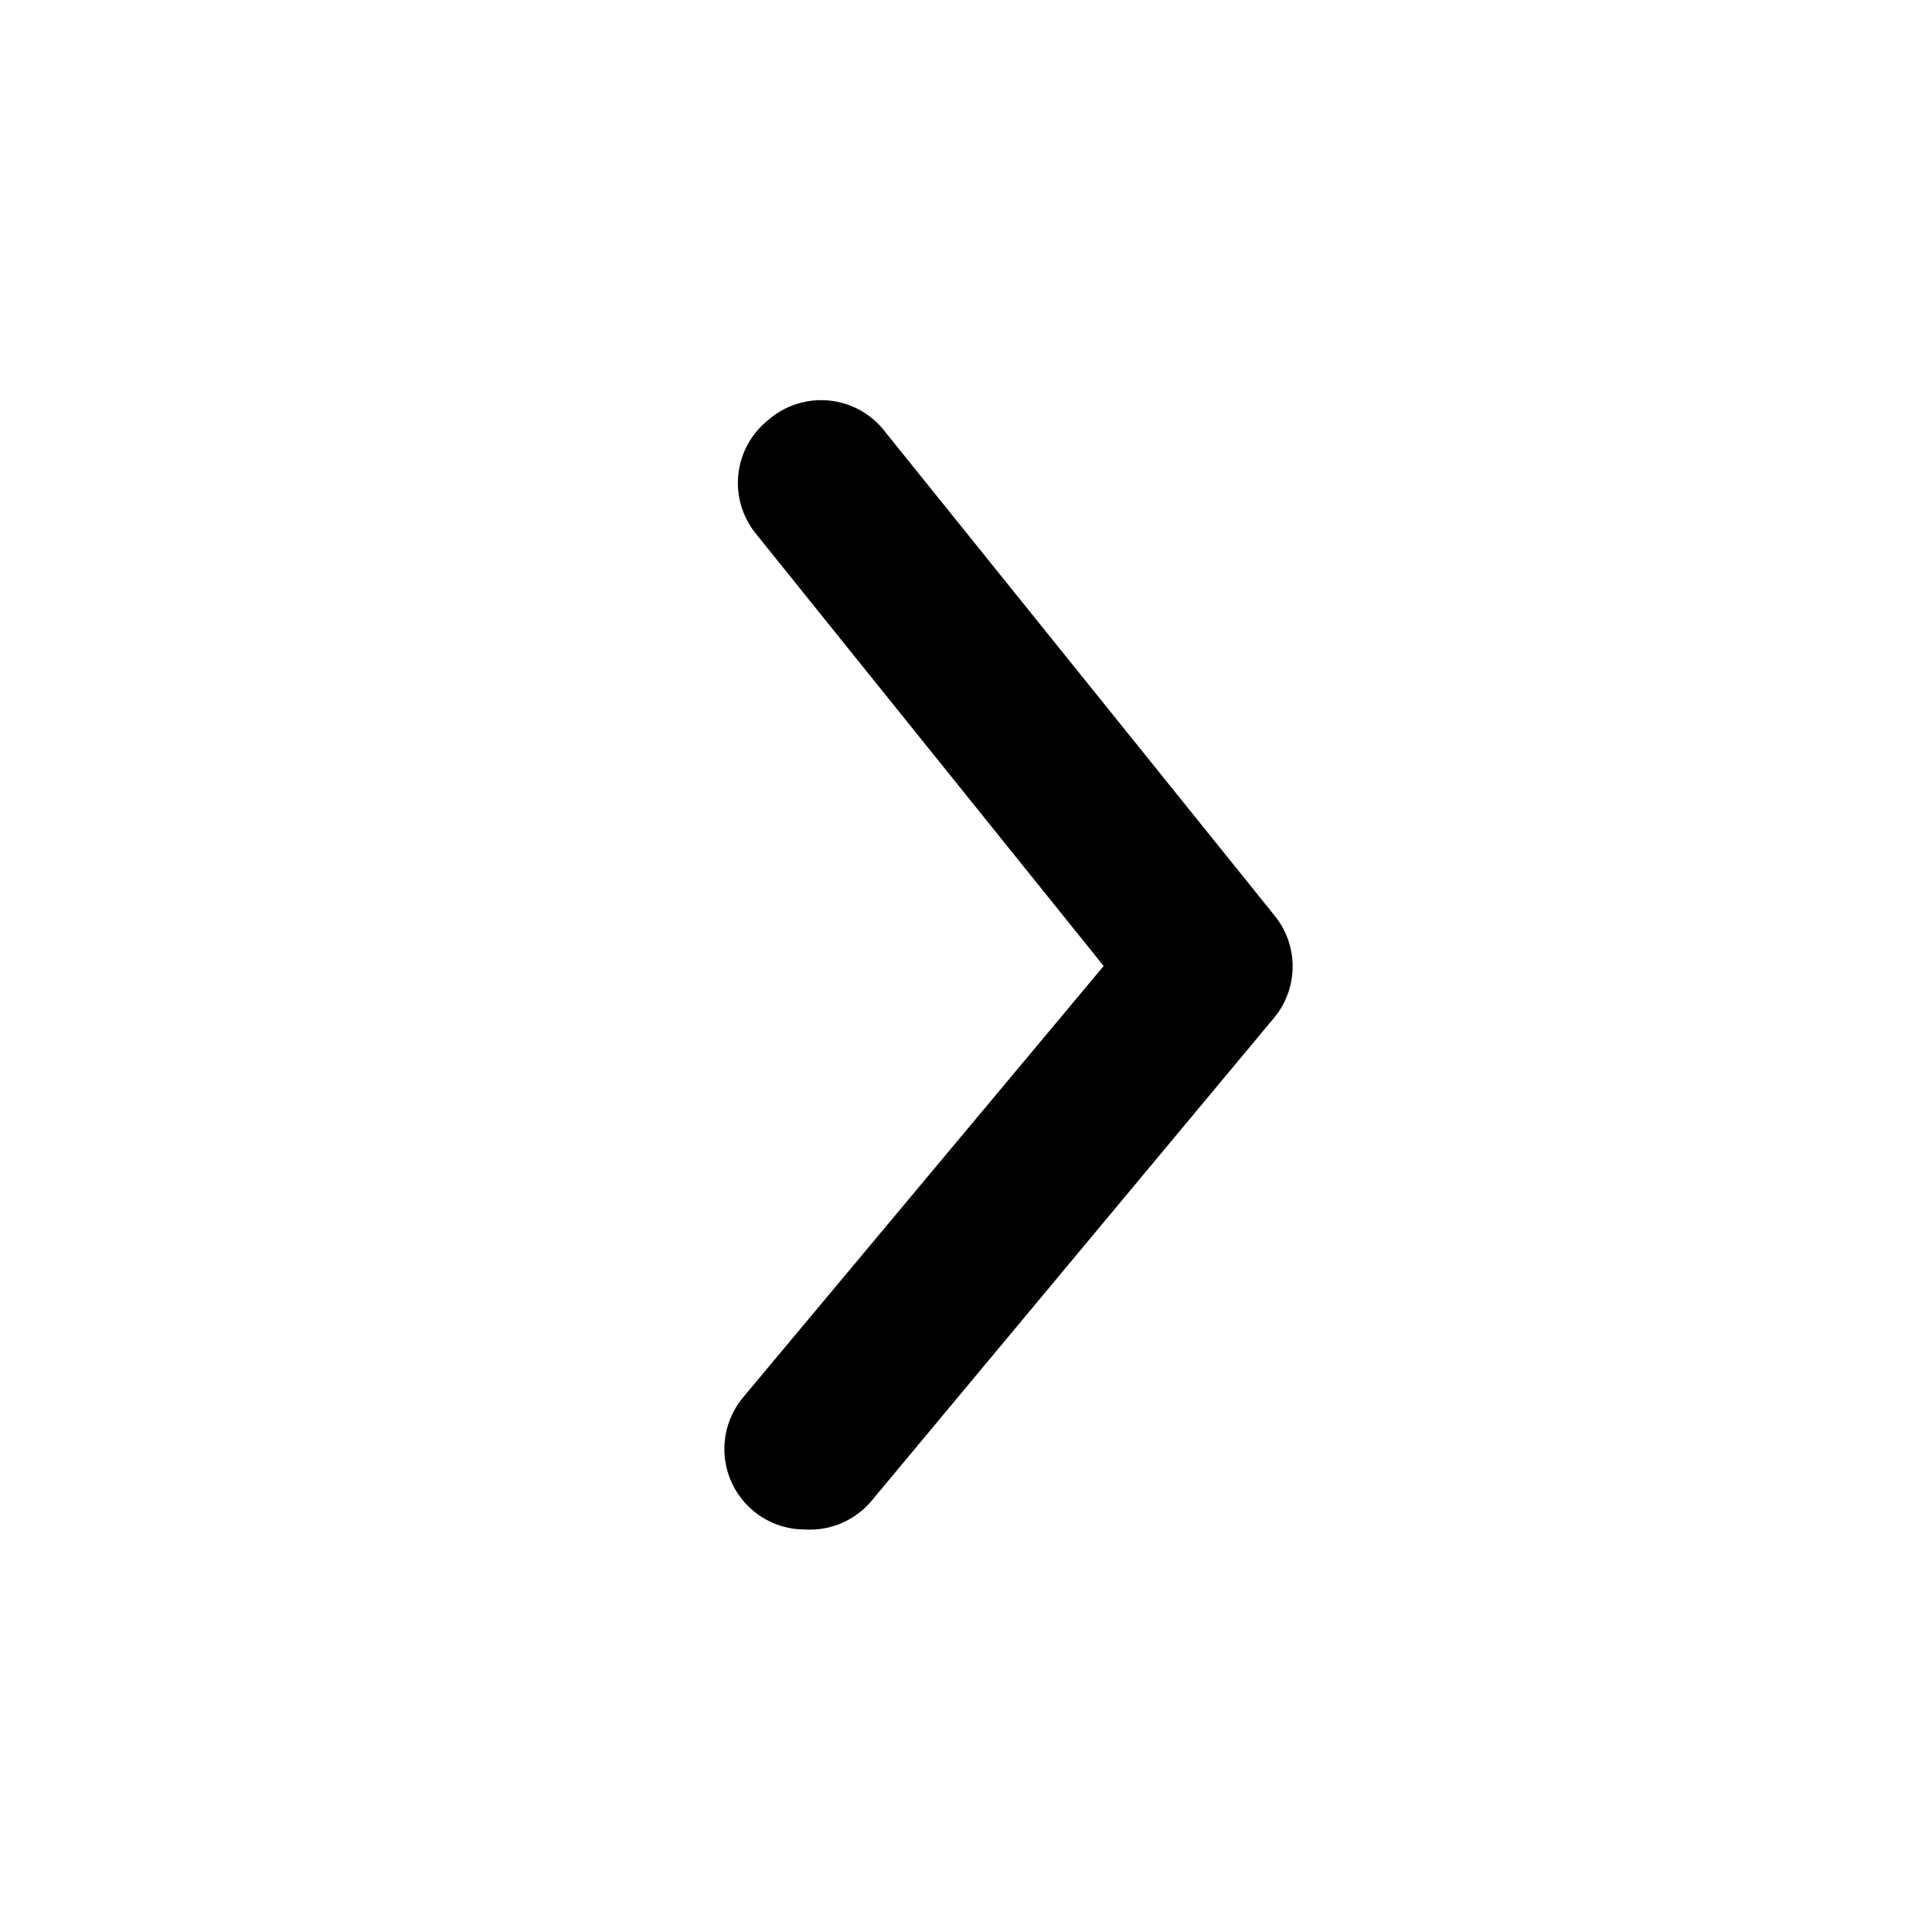
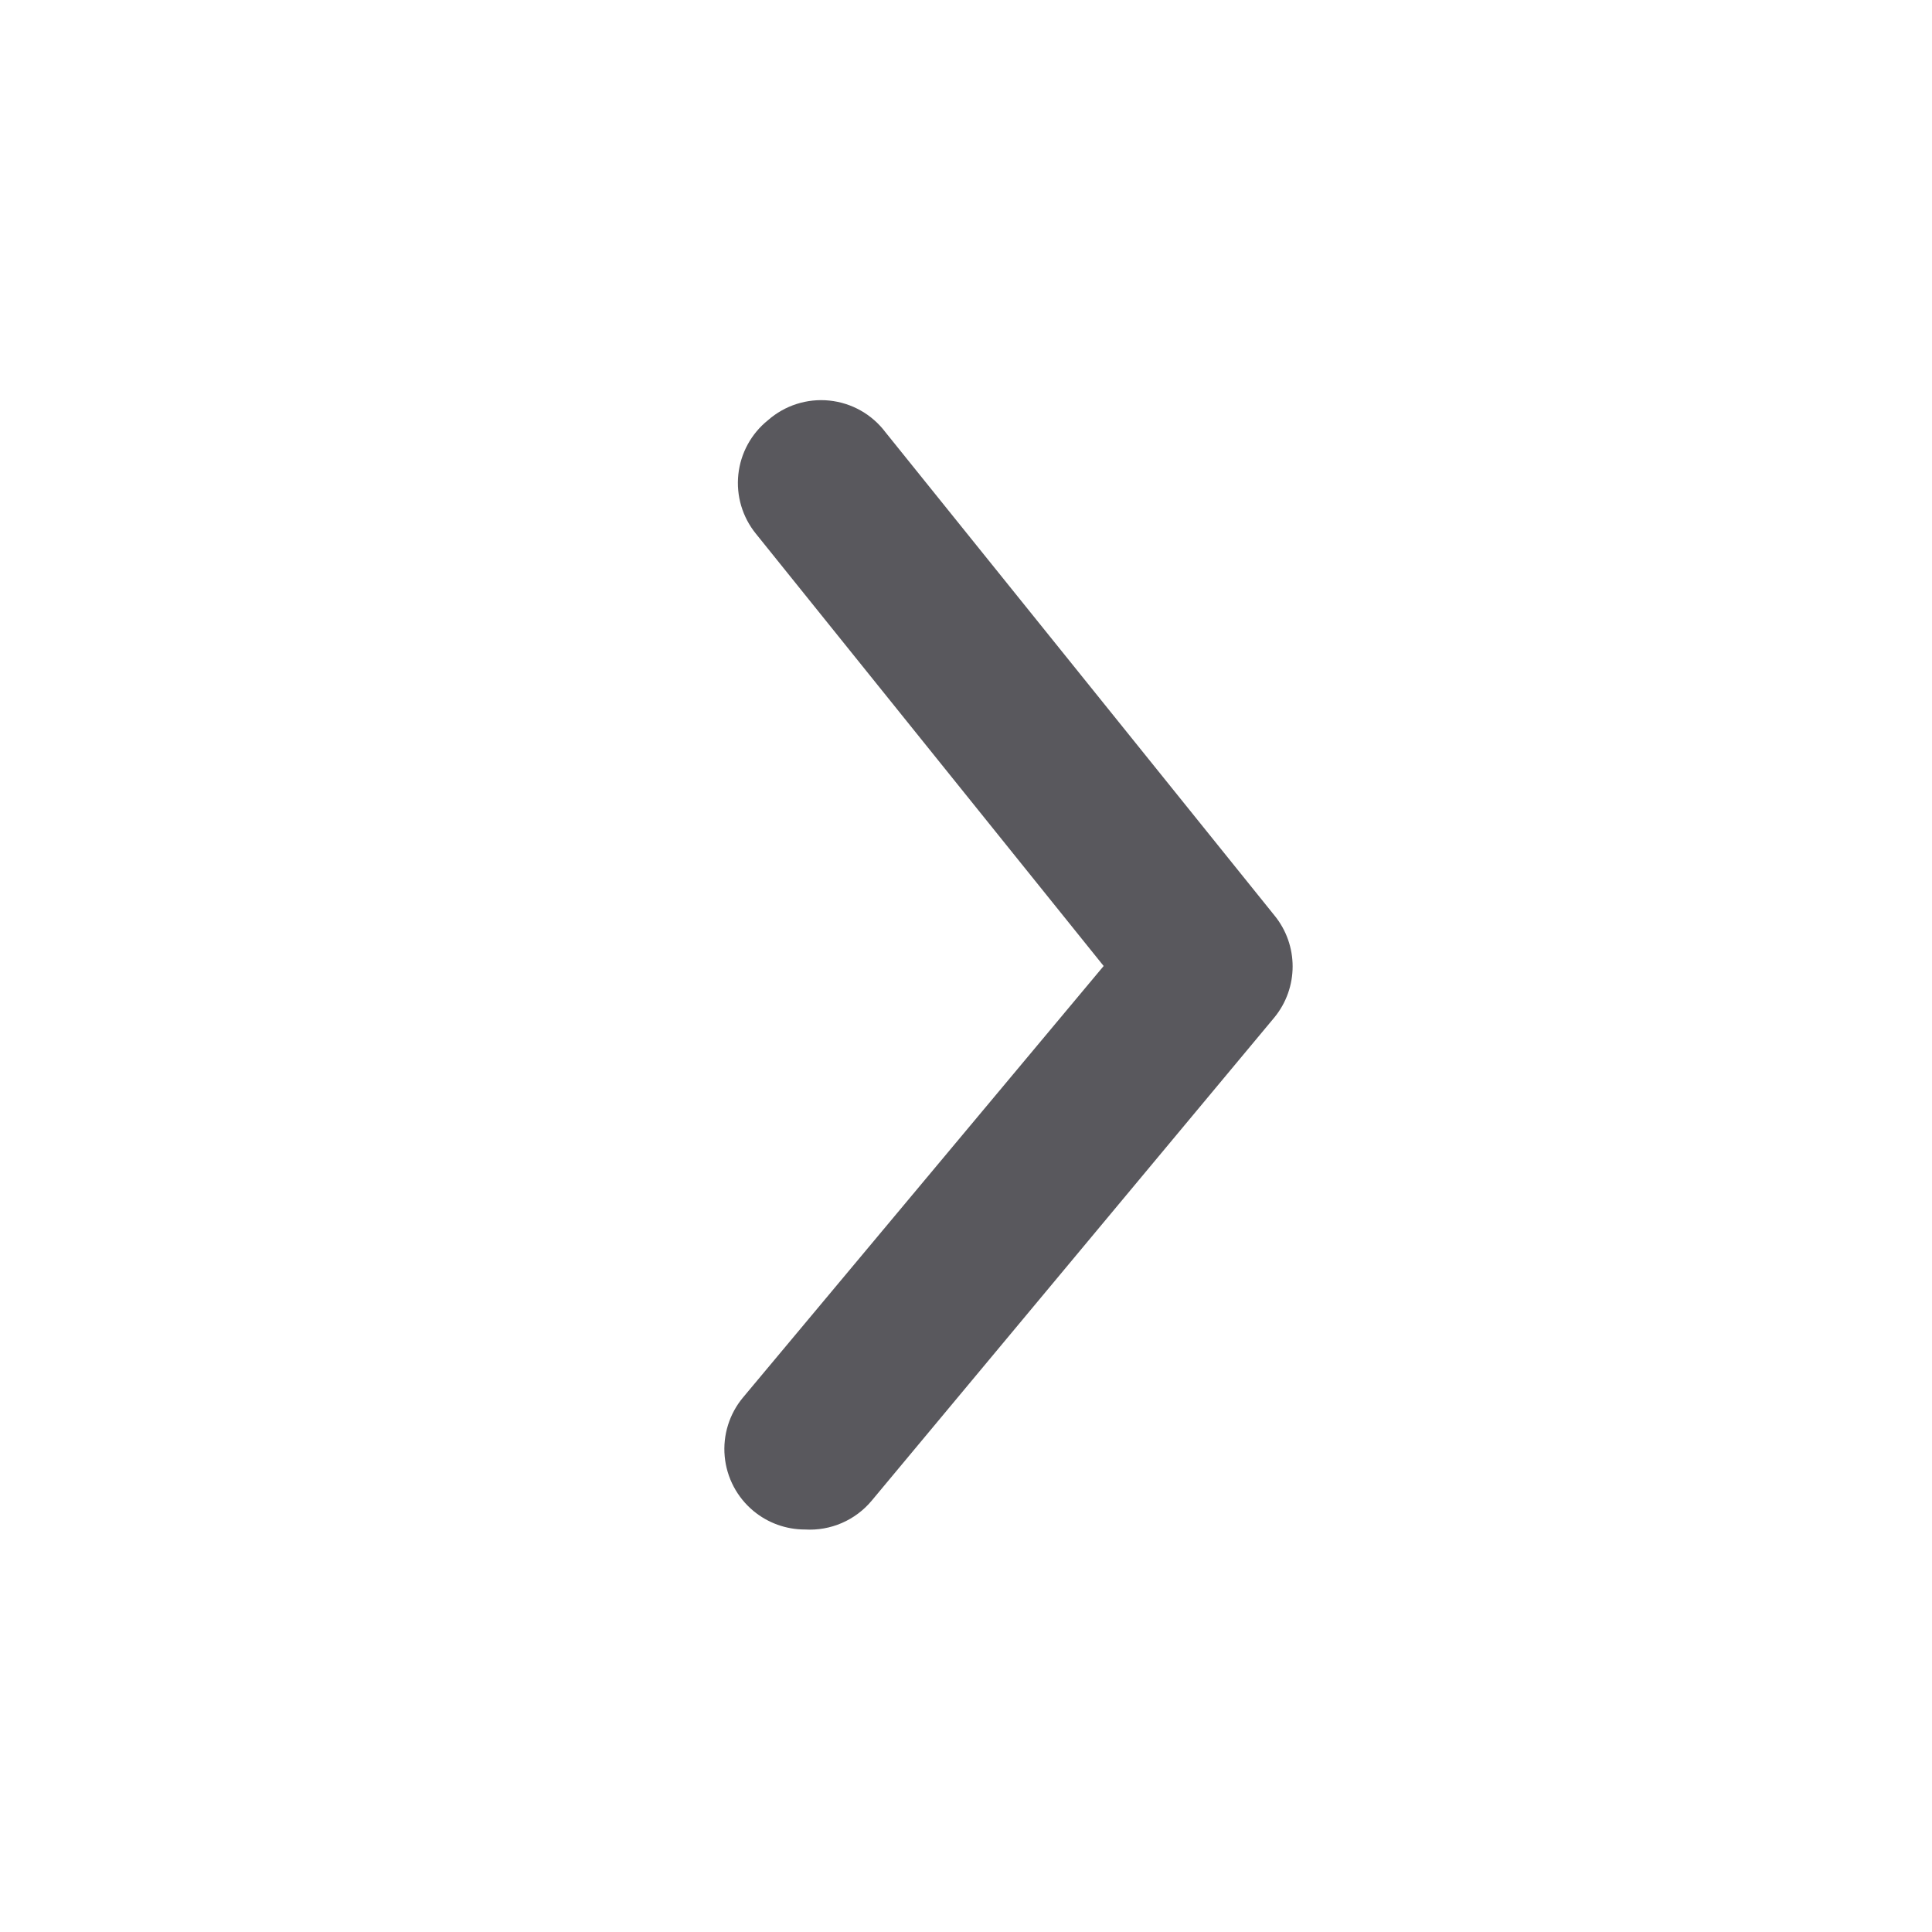
- <svg xmlns="http://www.w3.org/2000/svg" fill="#000000" width="800px" height="800px" viewBox="0 0 24 24">
+ <svg xmlns="http://www.w3.org/2000/svg" fill="#59585d" width="800px" height="800px" viewBox="0 0 24 24">
  <g data-name="Layer 2">
    <g data-name="arrow-ios-forward">
      <rect width="24" height="24" transform="rotate(-90 12 12)" opacity="0" />
      <path d="M10 19a1 1 0 0 1-.64-.23 1 1 0 0 1-.13-1.41L13.71 12 9.39 6.63a1 1 0 0 1 .15-1.41 1 1 0 0 1 1.46.15l4.83 6a1 1 0 0 1 0 1.27l-5 6A1 1 0 0 1 10 19z" />
    </g>
  </g>
</svg>
